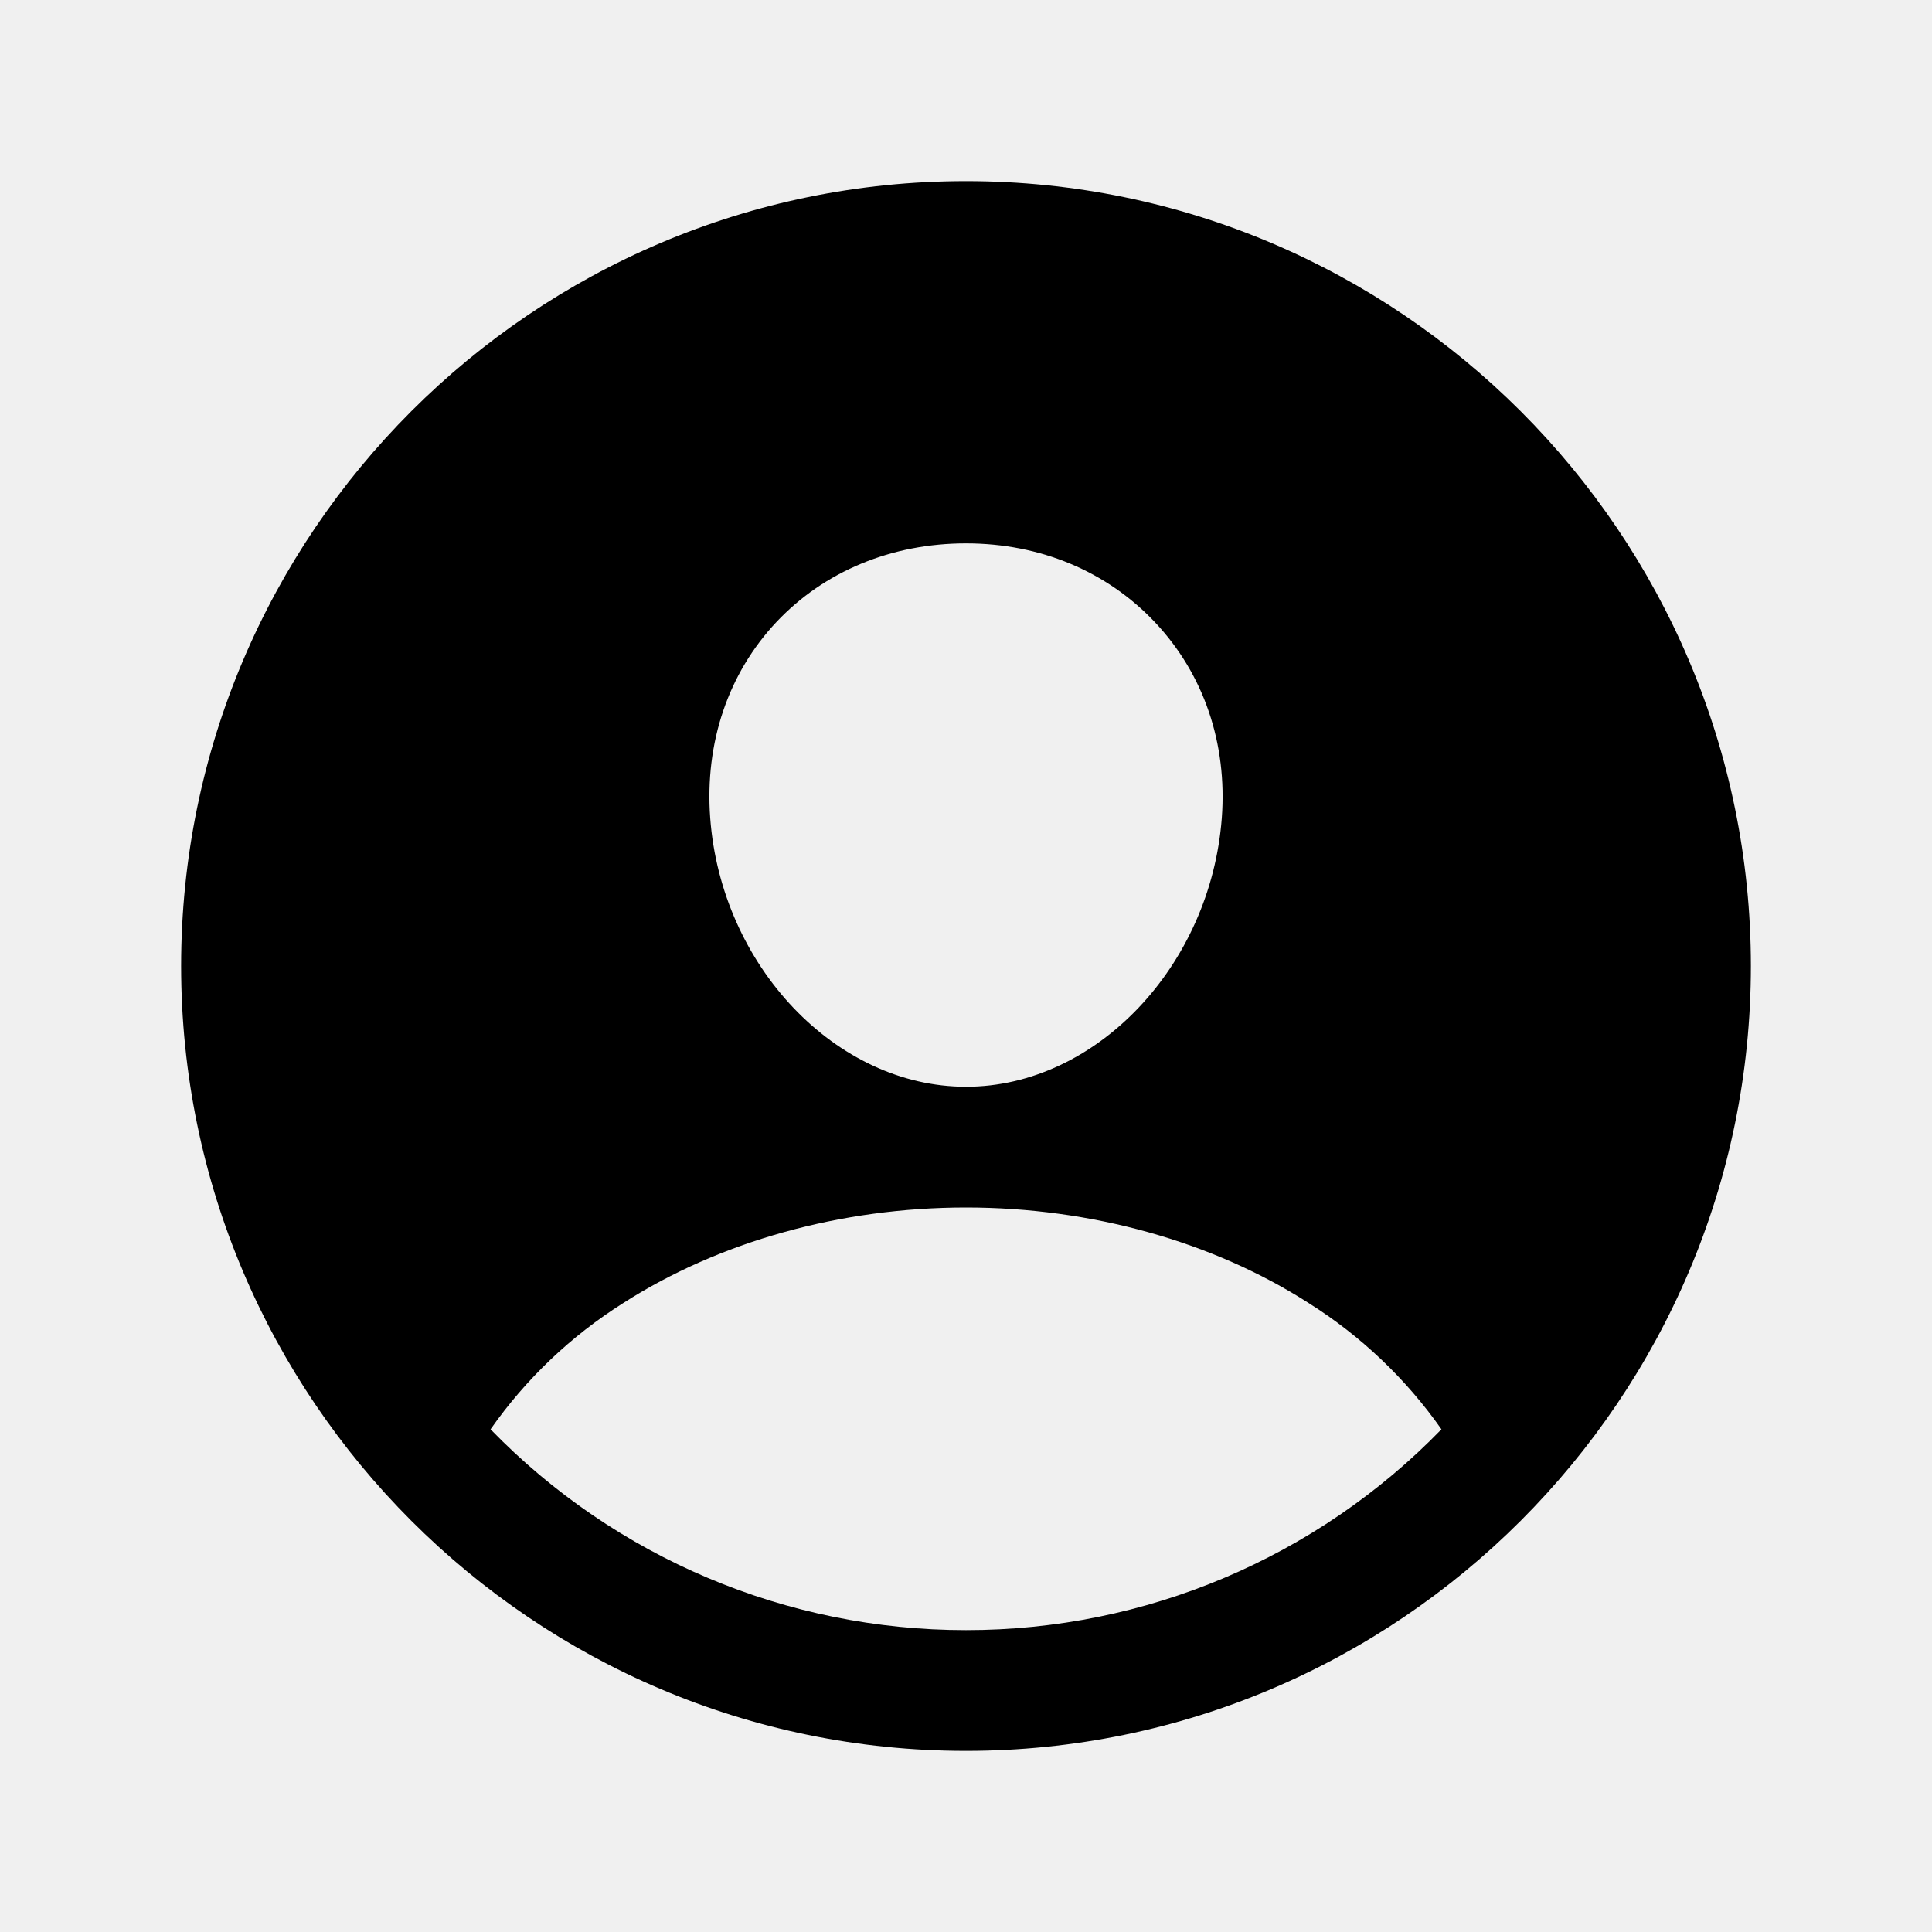
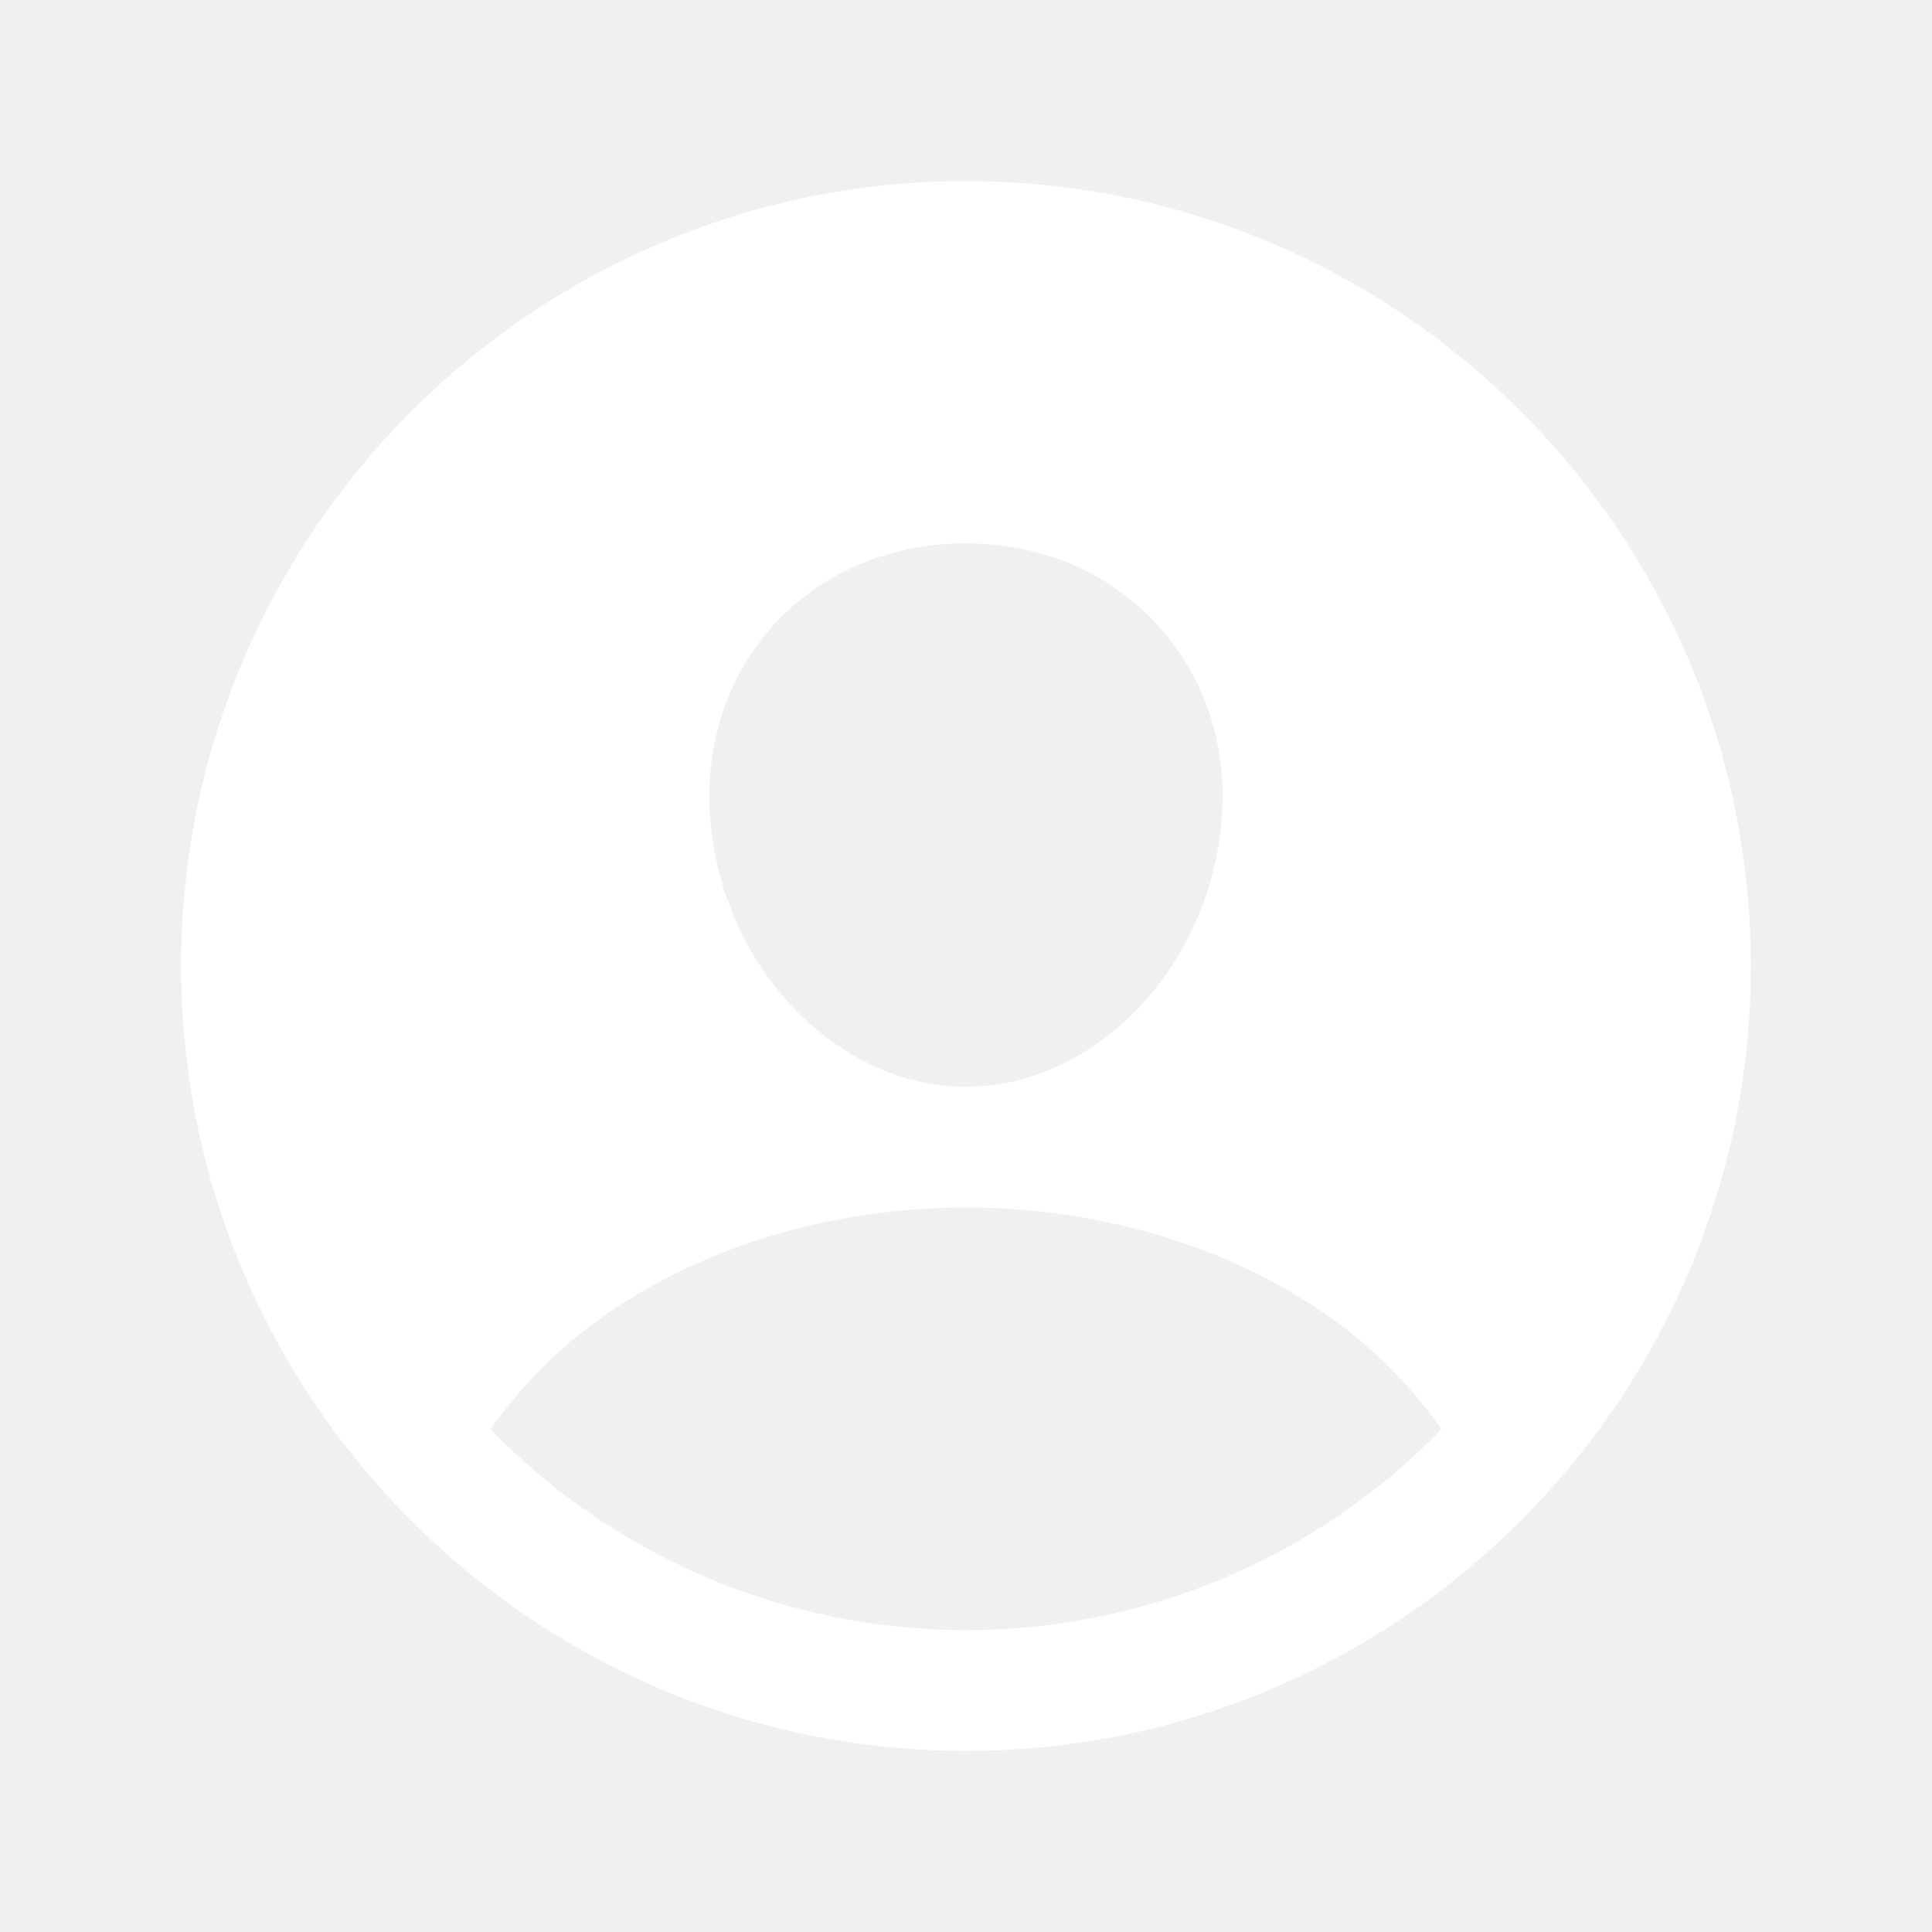
- <svg xmlns="http://www.w3.org/2000/svg" class="ionicon" viewBox="0 0 512 512">
+ <svg xmlns="http://www.w3.org/2000/svg" class="ionicon" fill="#ffffff" viewBox="0 0 512 512">
  <path d="M256 48C141.31 48 48 141.31 48 256s93.31 208 208 208 208-93.31 208-208S370.69 48 256 48zm-50.22 116.82C218.45 151.39 236.28 144 256 144s37.39 7.44 50.11 20.94c12.89 13.68 19.16 32.06 17.68 51.82C320.83 256 290.43 288 256 288s-64.89-32-67.79-71.25c-1.47-19.92 4.79-38.36 17.57-51.93zM256 432a175.49 175.49 0 01-126-53.22 122.91 122.91 0 0135.14-33.44C190.63 329 222.89 320 256 320s65.37 9 90.83 25.34A122.87 122.87 0 01382 378.78 175.45 175.45 0 01256 432z" />
</svg>
